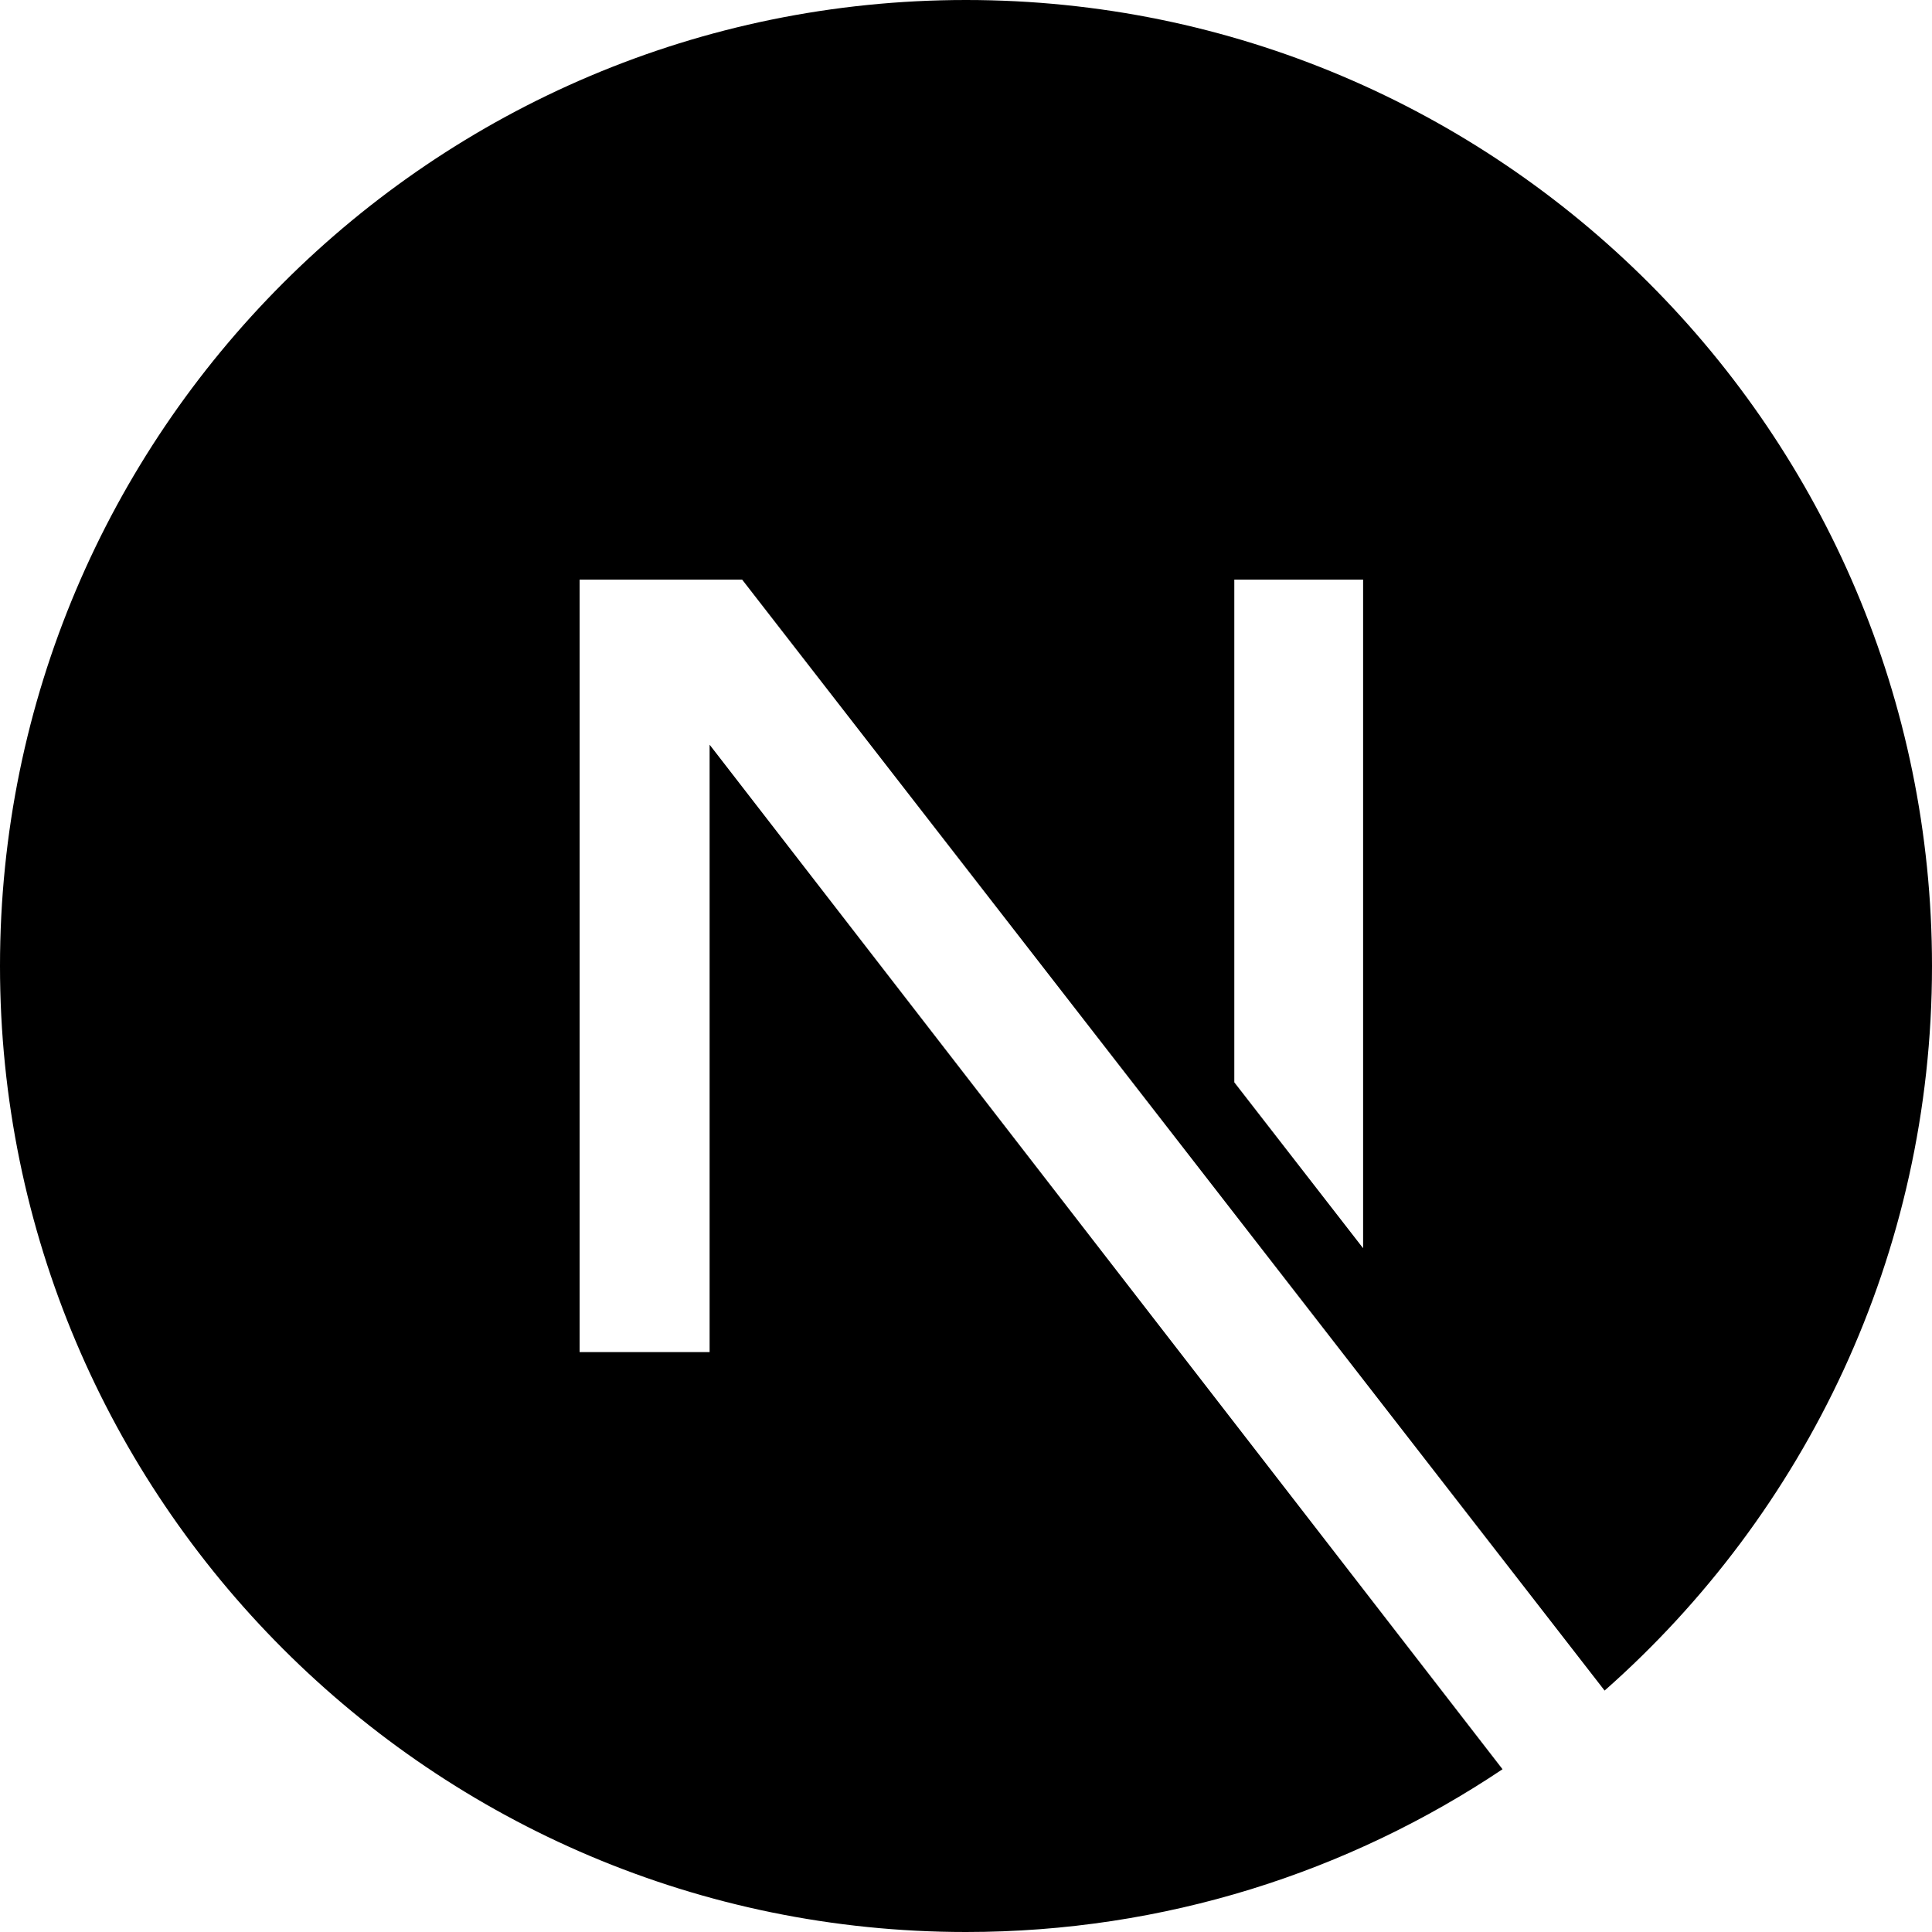
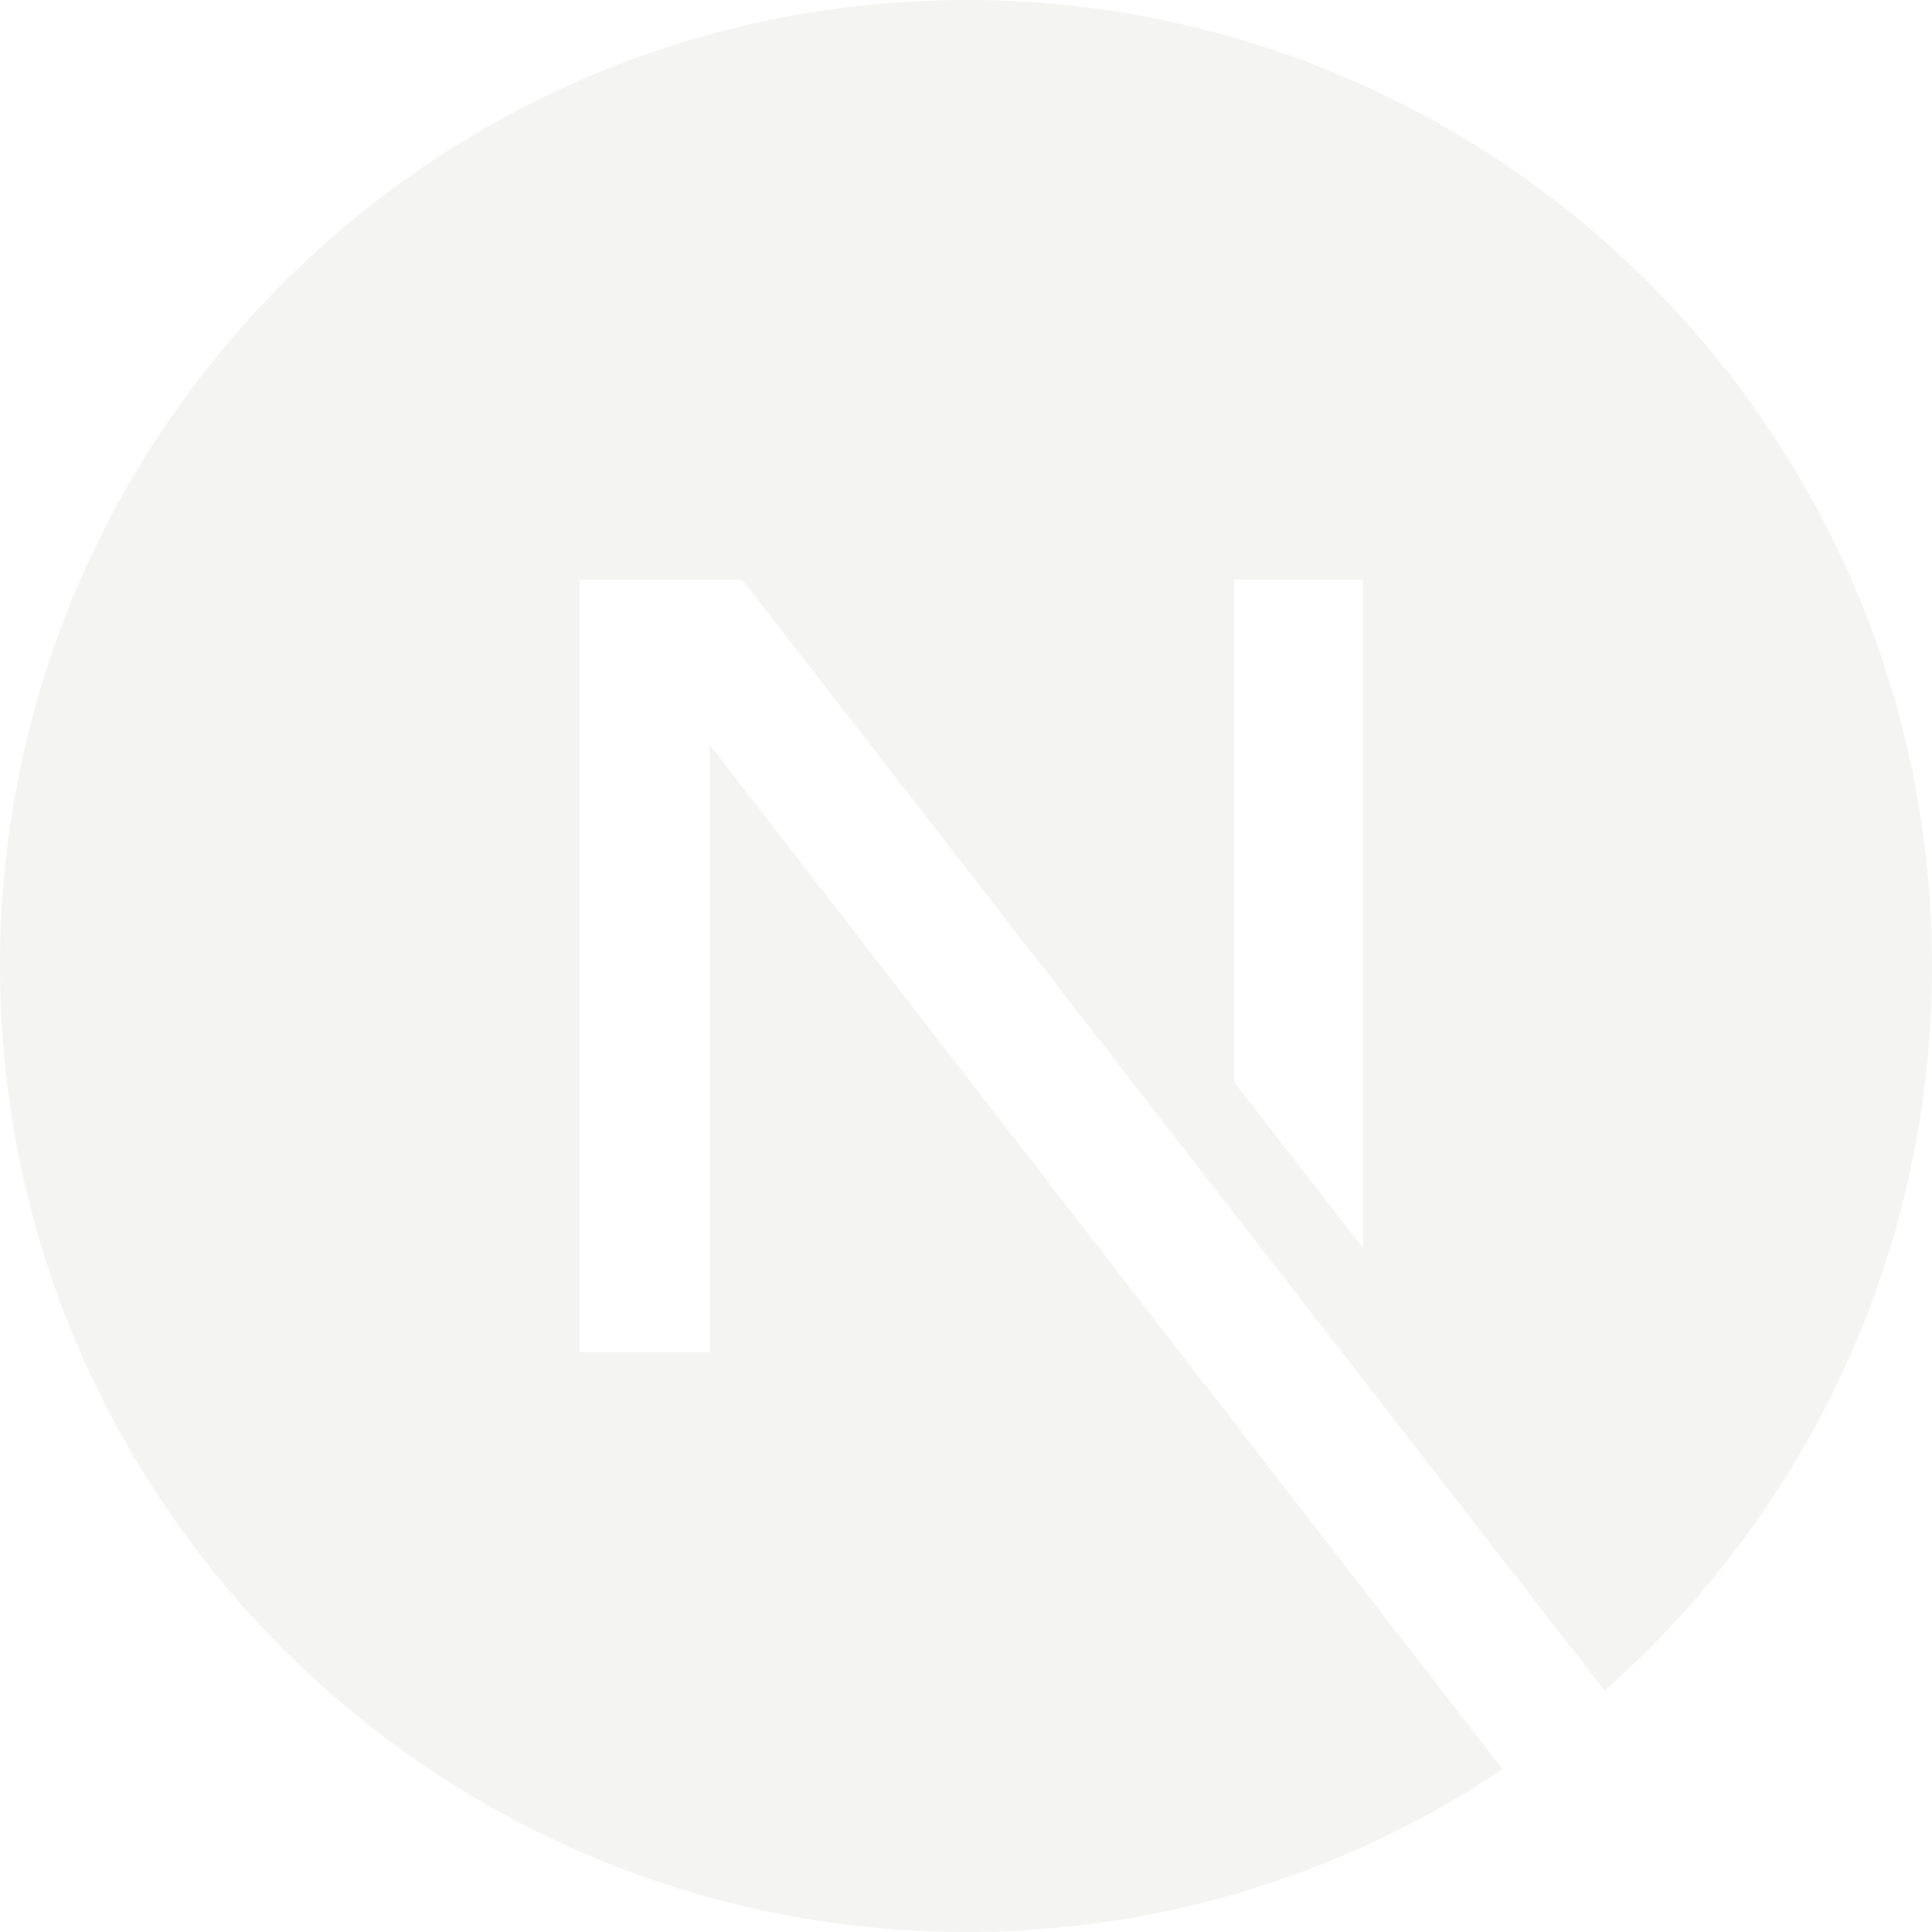
- <svg xmlns="http://www.w3.org/2000/svg" fill="#000000" role="img" viewBox="0 0 24 24">
+ <svg xmlns="http://www.w3.org/2000/svg" fill="#F4F4F2" role="img" viewBox="0 0 24 24">
  <path d="M18.665 21.978C16.758 23.255 14.465 24 12 24 5.377 24 0 18.623 0 12S5.377 0 12 0s12 5.377 12 12c0 3.583-1.574 6.801-4.067 9.001L9.219 7.2H7.2v9.596h1.615V9.251l9.85 12.727Zm-3.332-8.533 1.6 2.061V7.2h-1.6v6.245Z" />
</svg>
